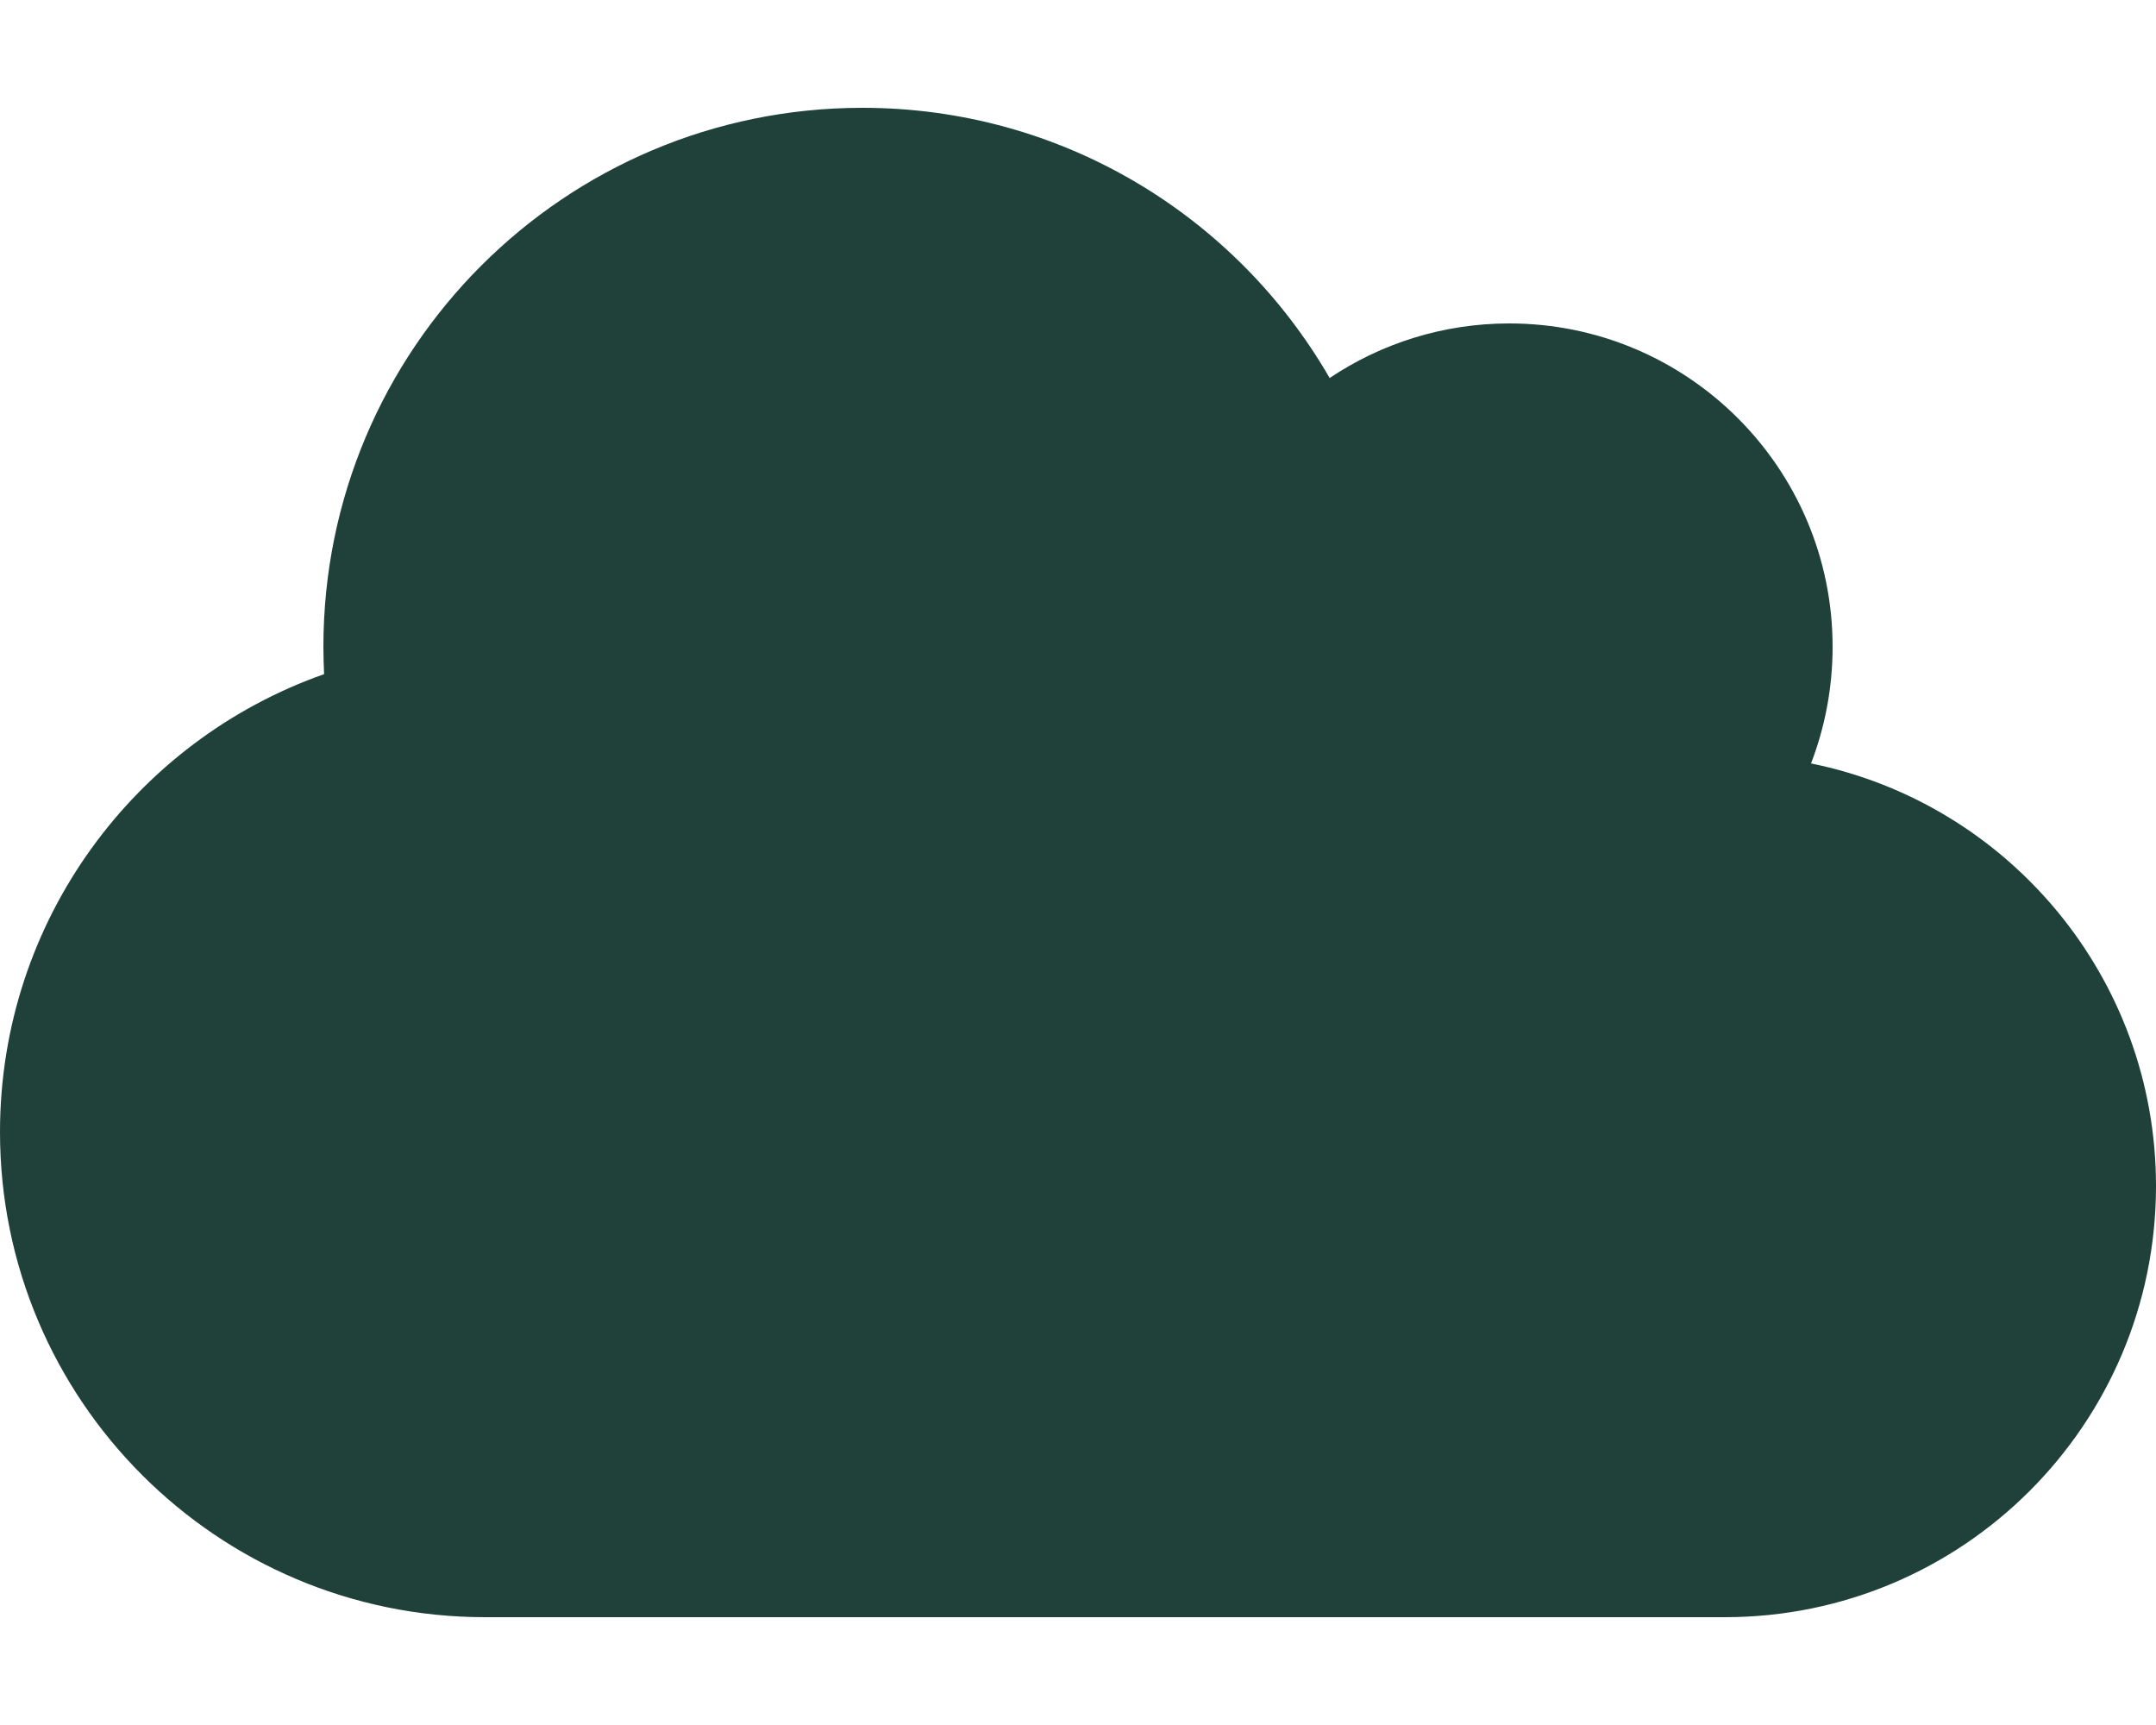
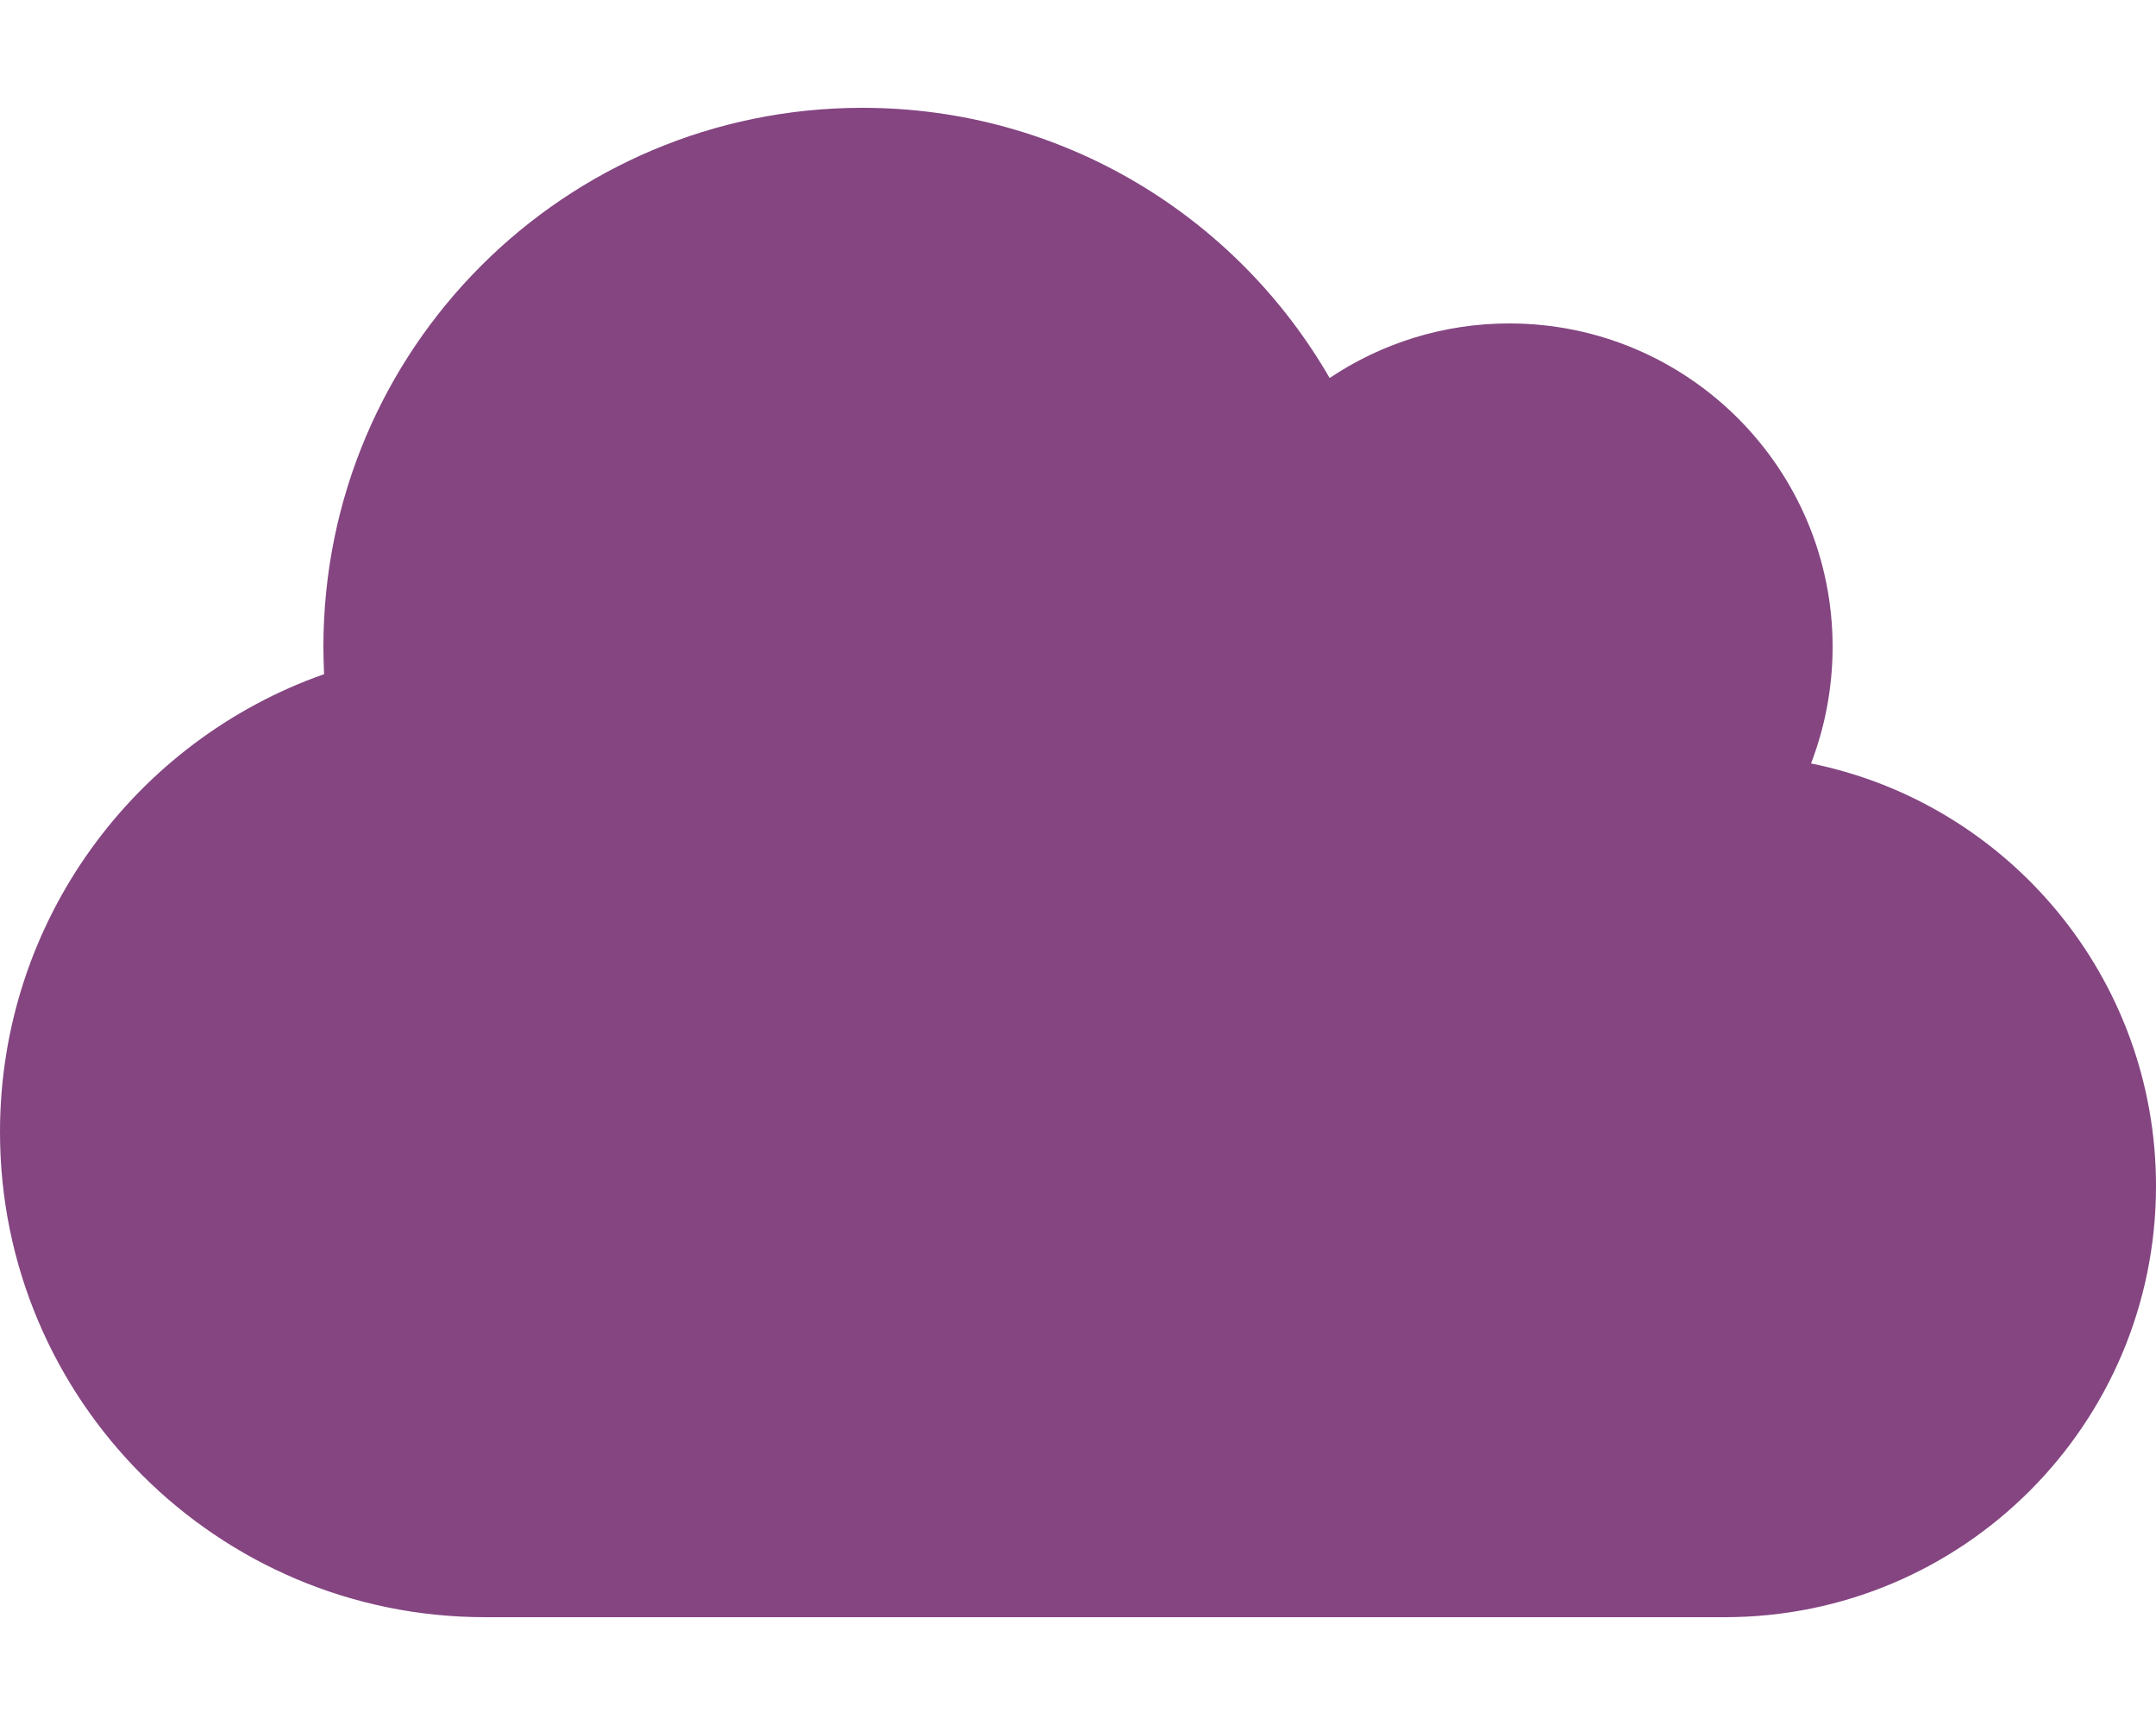
- <svg xmlns="http://www.w3.org/2000/svg" fill="#204139" viewBox="0 0 640 512">
+ <svg xmlns="http://www.w3.org/2000/svg" fill="#844581" viewBox="0 0 640 512">
  <path d="M0 336c0 79.5 64.5 144 144 144H512c70.7 0 128-57.3 128-128c0-61.9-44-113.6-102.4-125.4c4.1-10.7 6.4-22.4 6.4-34.6c0-53-43-96-96-96c-19.7 0-38.1 6-53.3 16.2C367 64.2 315.3 32 256 32C167.6 32 96 103.6 96 192c0 2.7 .1 5.4 .2 8.1C40.2 219.8 0 273.2 0 336z" />
</svg>
